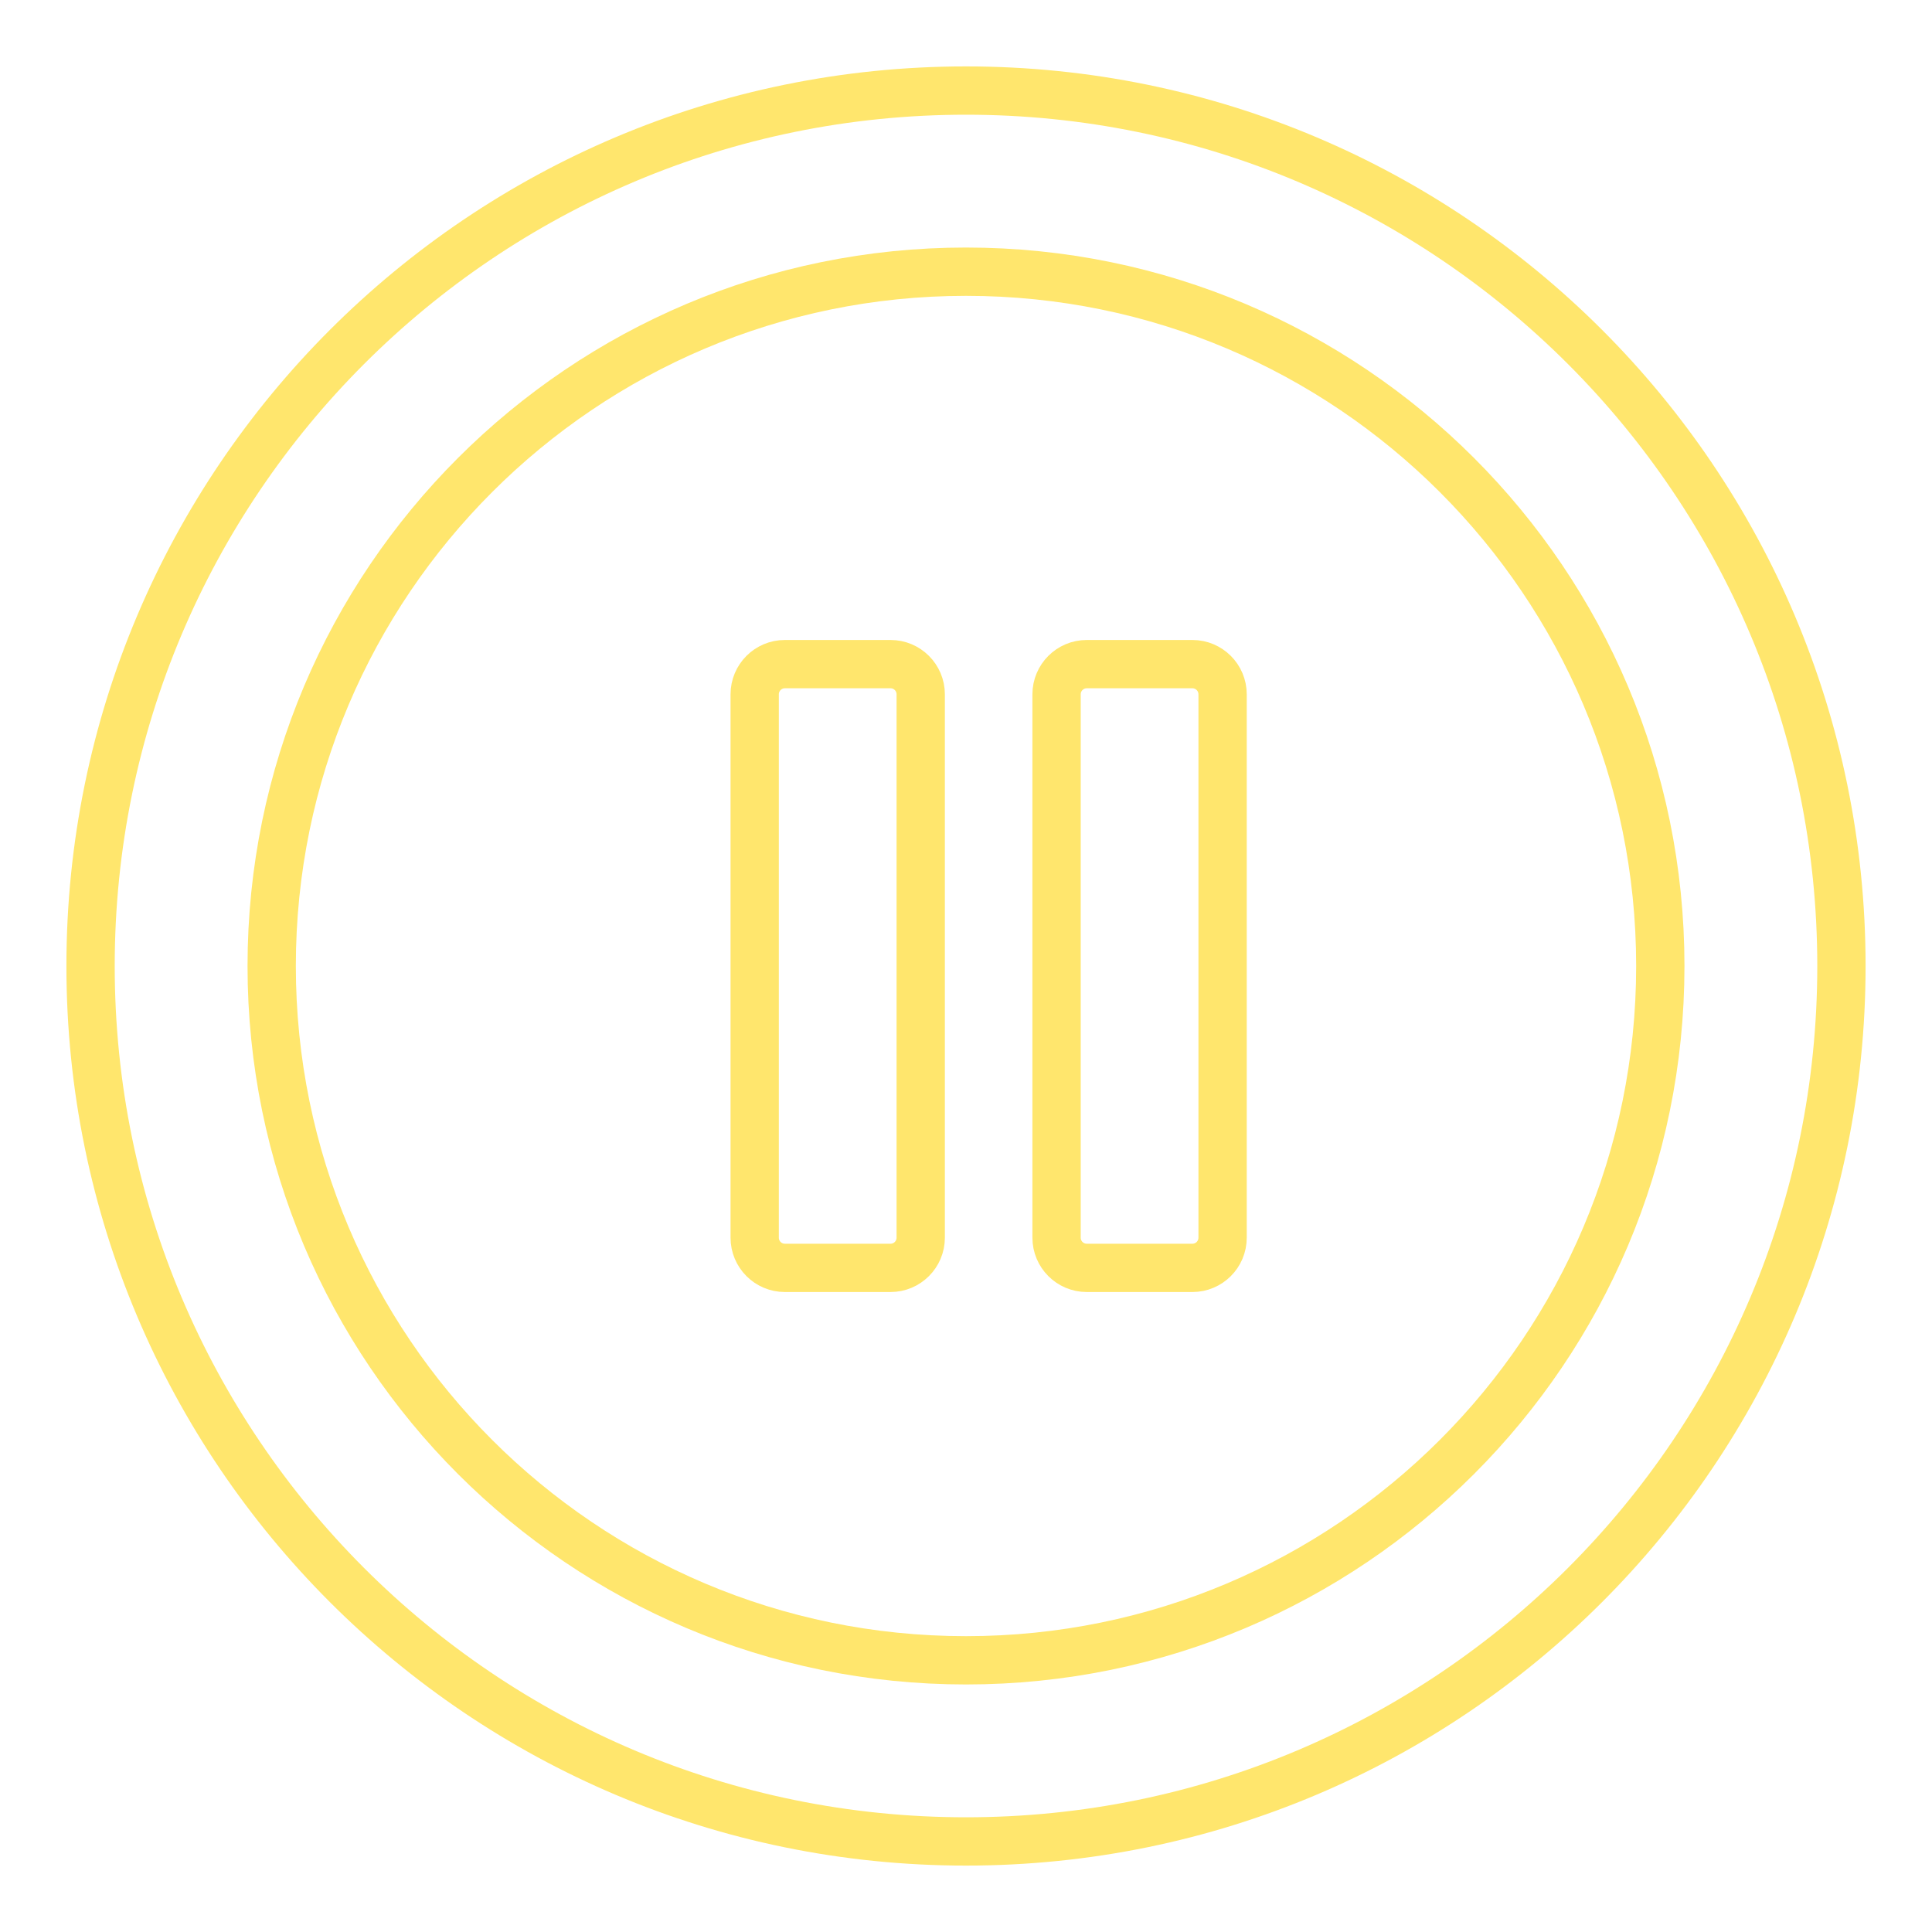
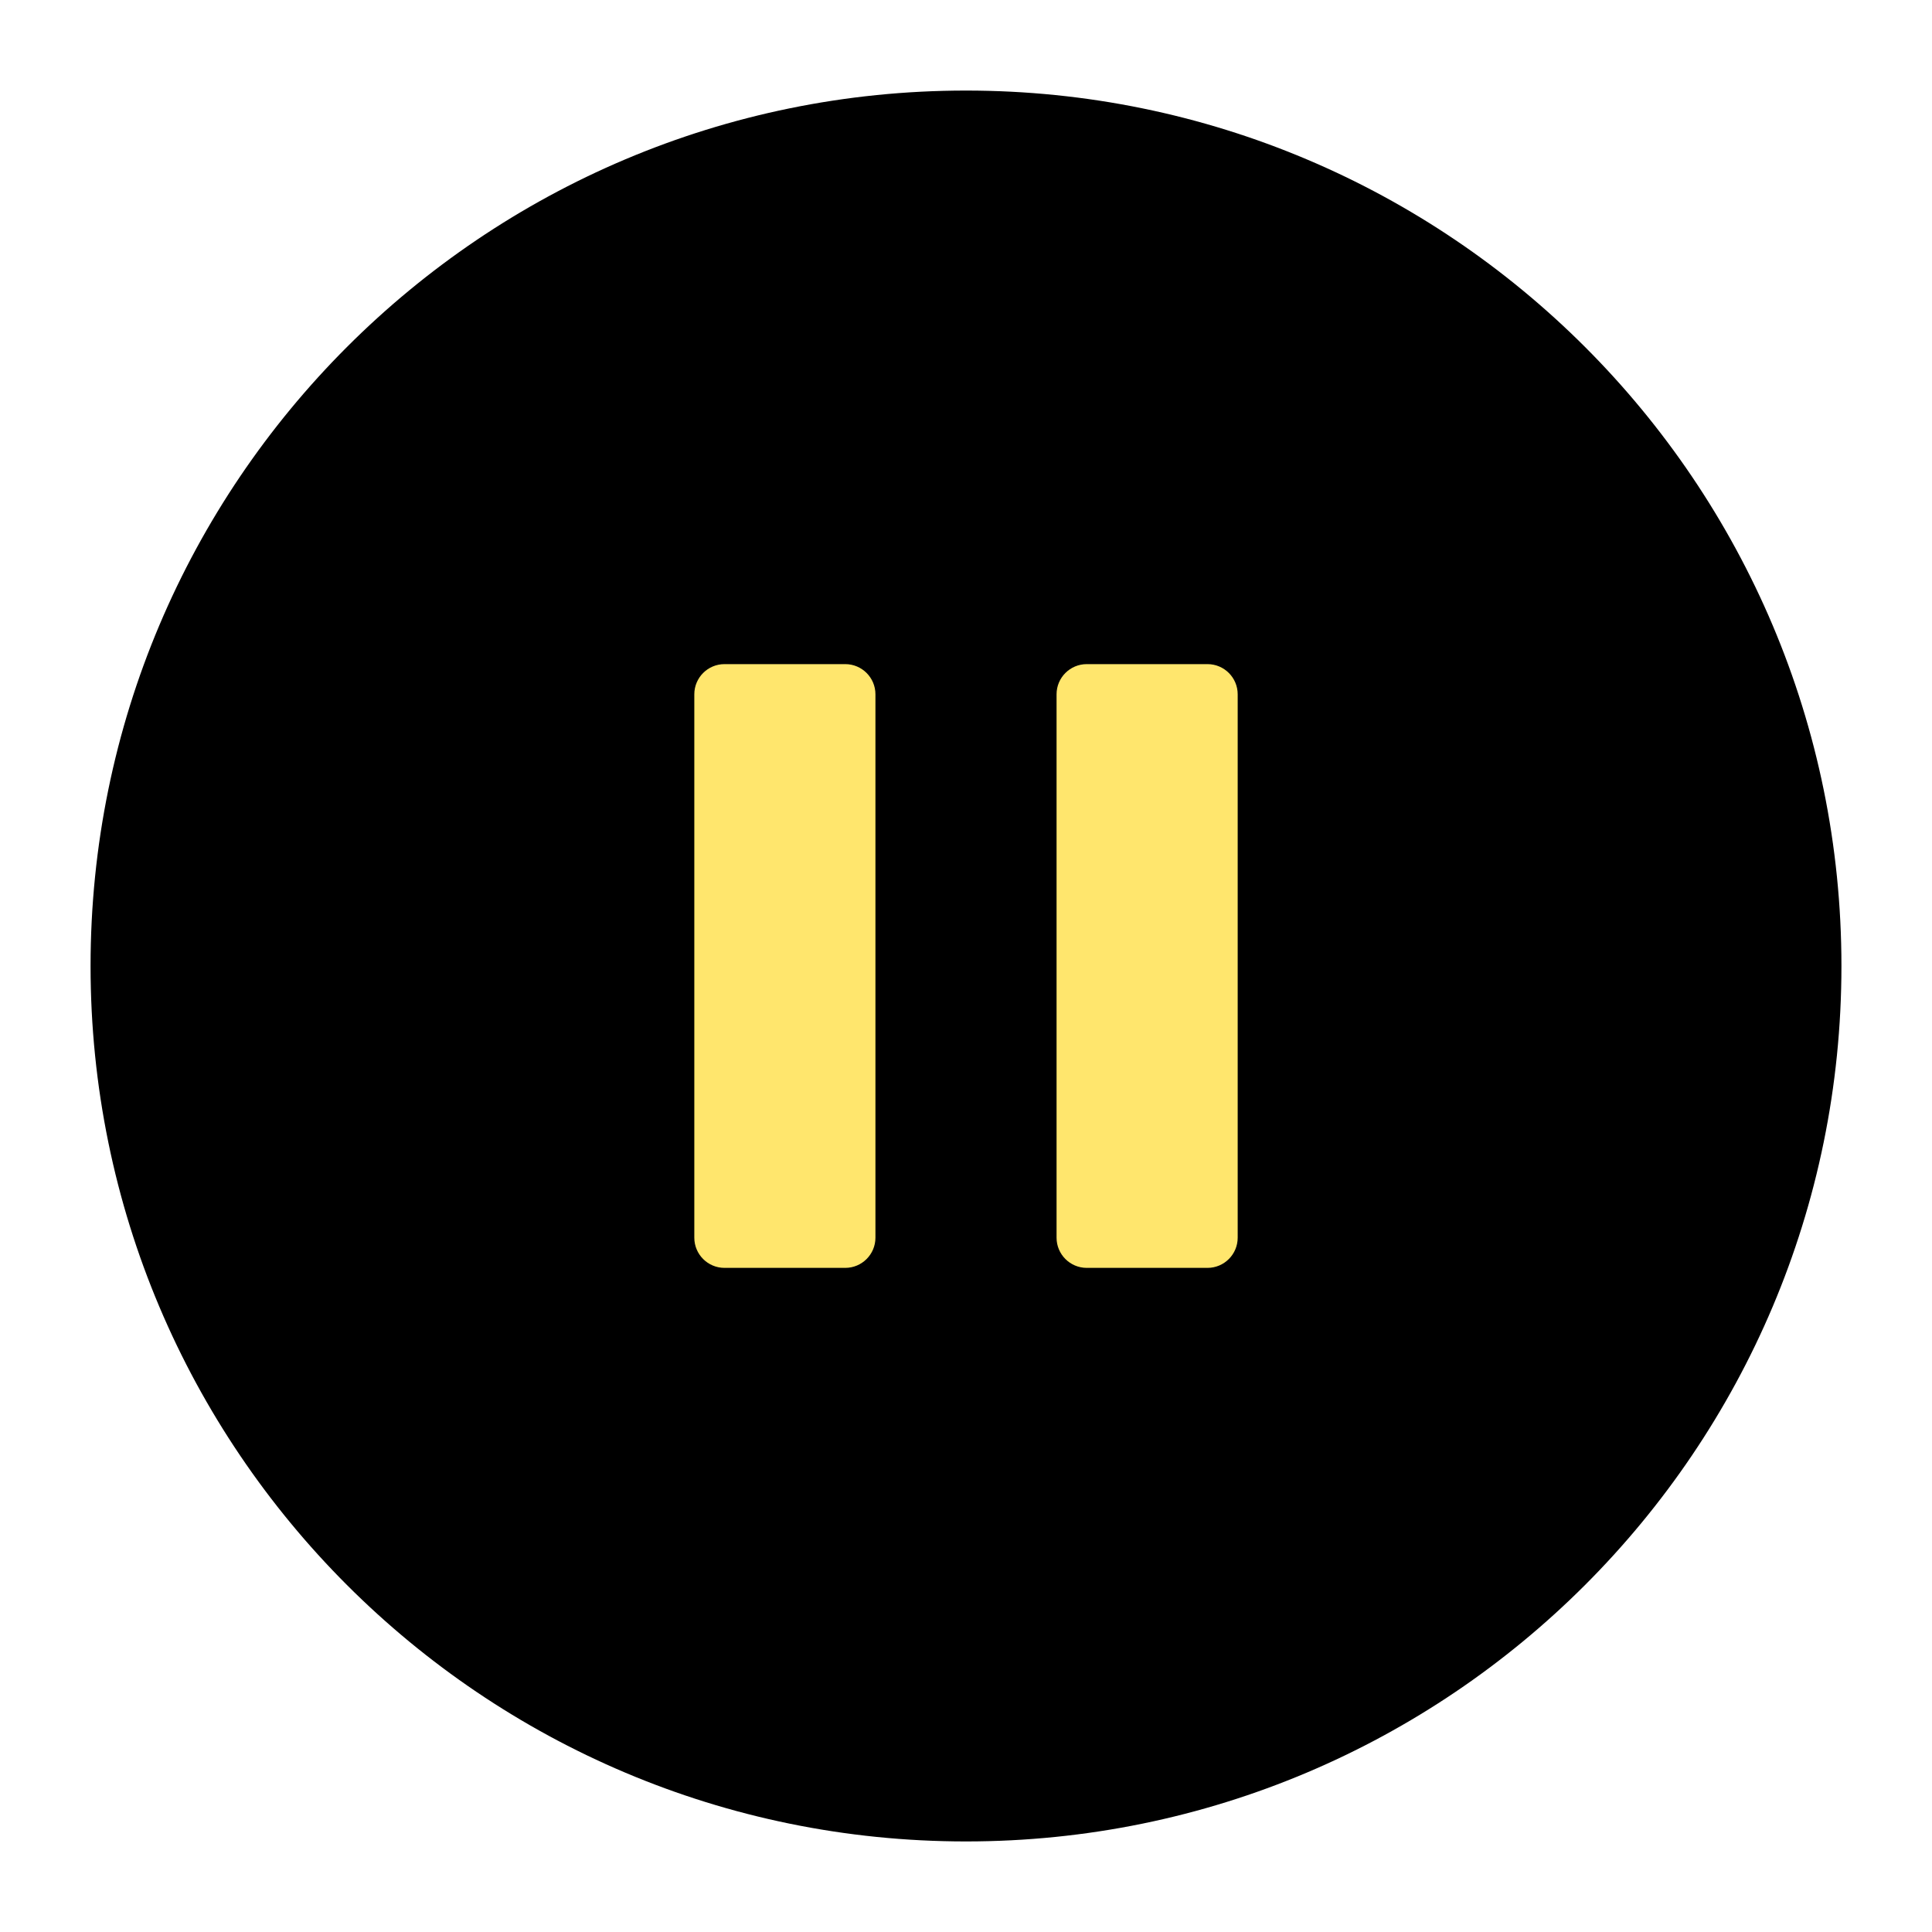
<svg xmlns="http://www.w3.org/2000/svg" width="64" height="64" viewBox="0 0 64 64">
-   <g fill="none" stroke="#ffe66d" stroke-width="1.6">
-     <circle cx="32" cy="32" r="29" />
-     <circle cx="32" cy="32" r="23" />
-     <rect x="25" y="22" width="5.5" height="20" rx="1" />
-     <rect x="35" y="22" width="5.5" height="20" rx="1" />
-   </g>
+   <circle cx="32" cy="32" r="29" fill="black" />
+   <rect x="23" y="22" width="6" height="20" rx="1" fill="#ffe66d" />
+   <rect x="35" y="22" width="6" height="20" rx="1" fill="#ffe66d" />
</svg>
